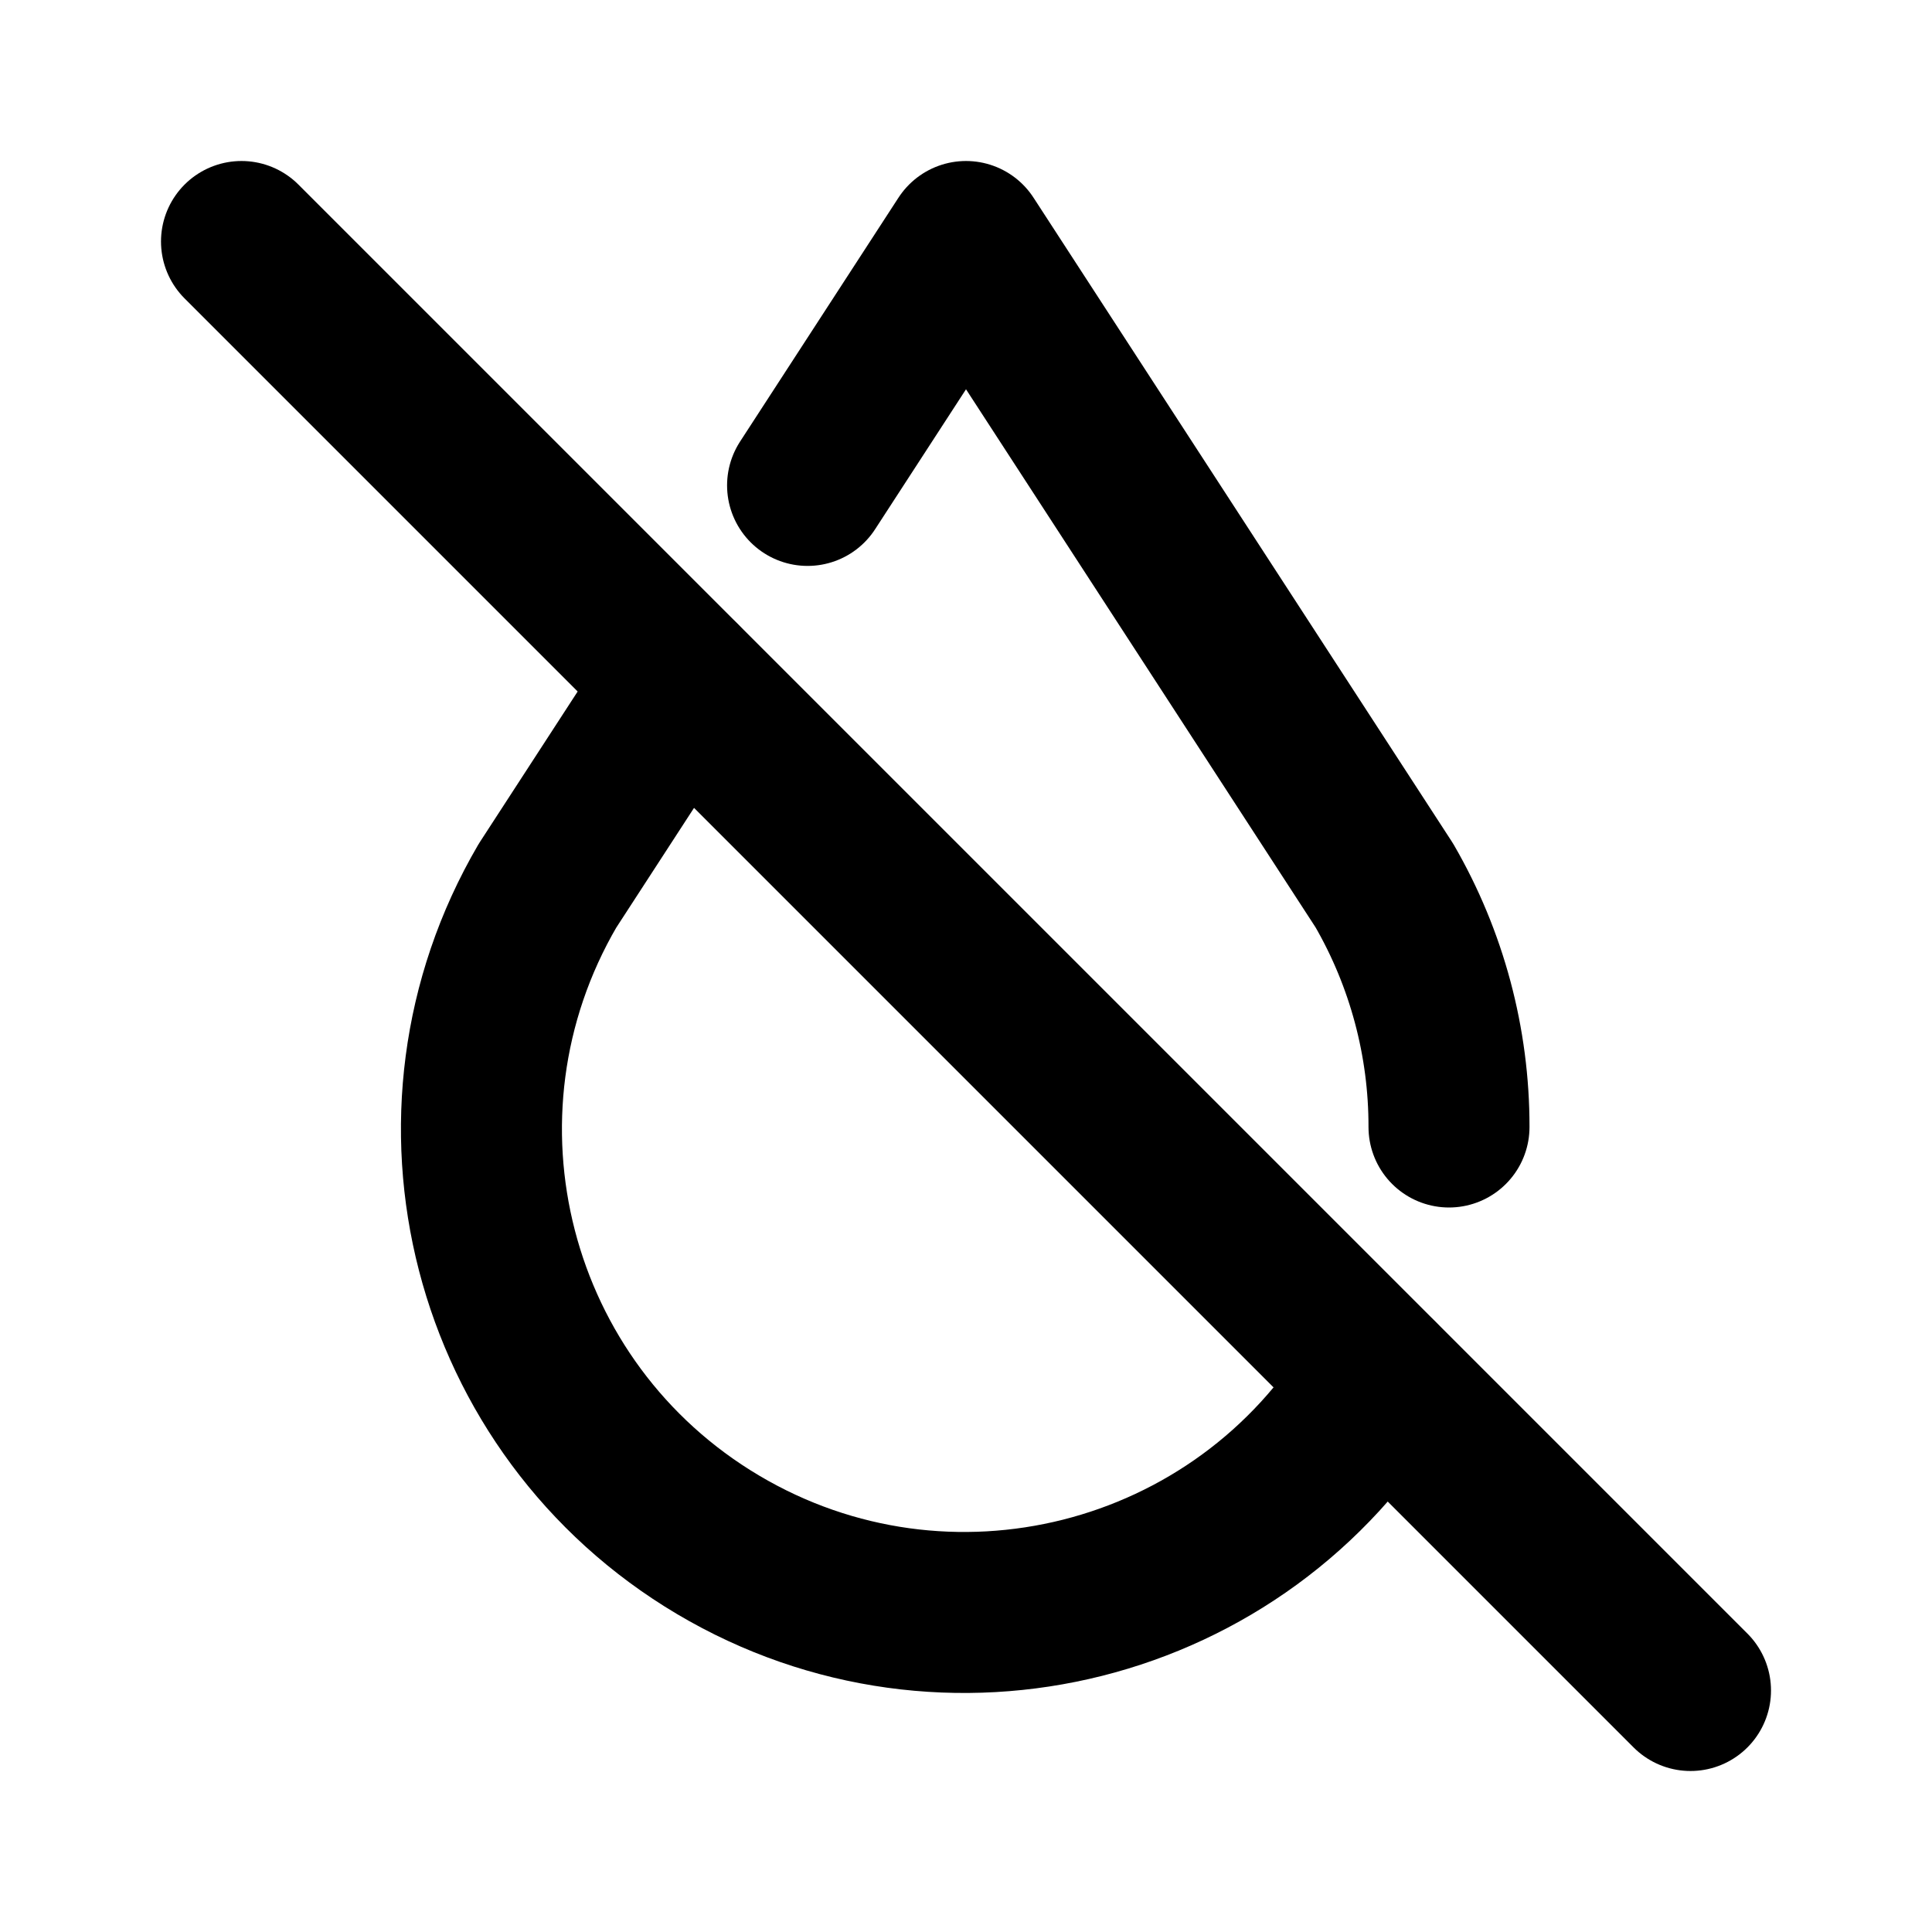
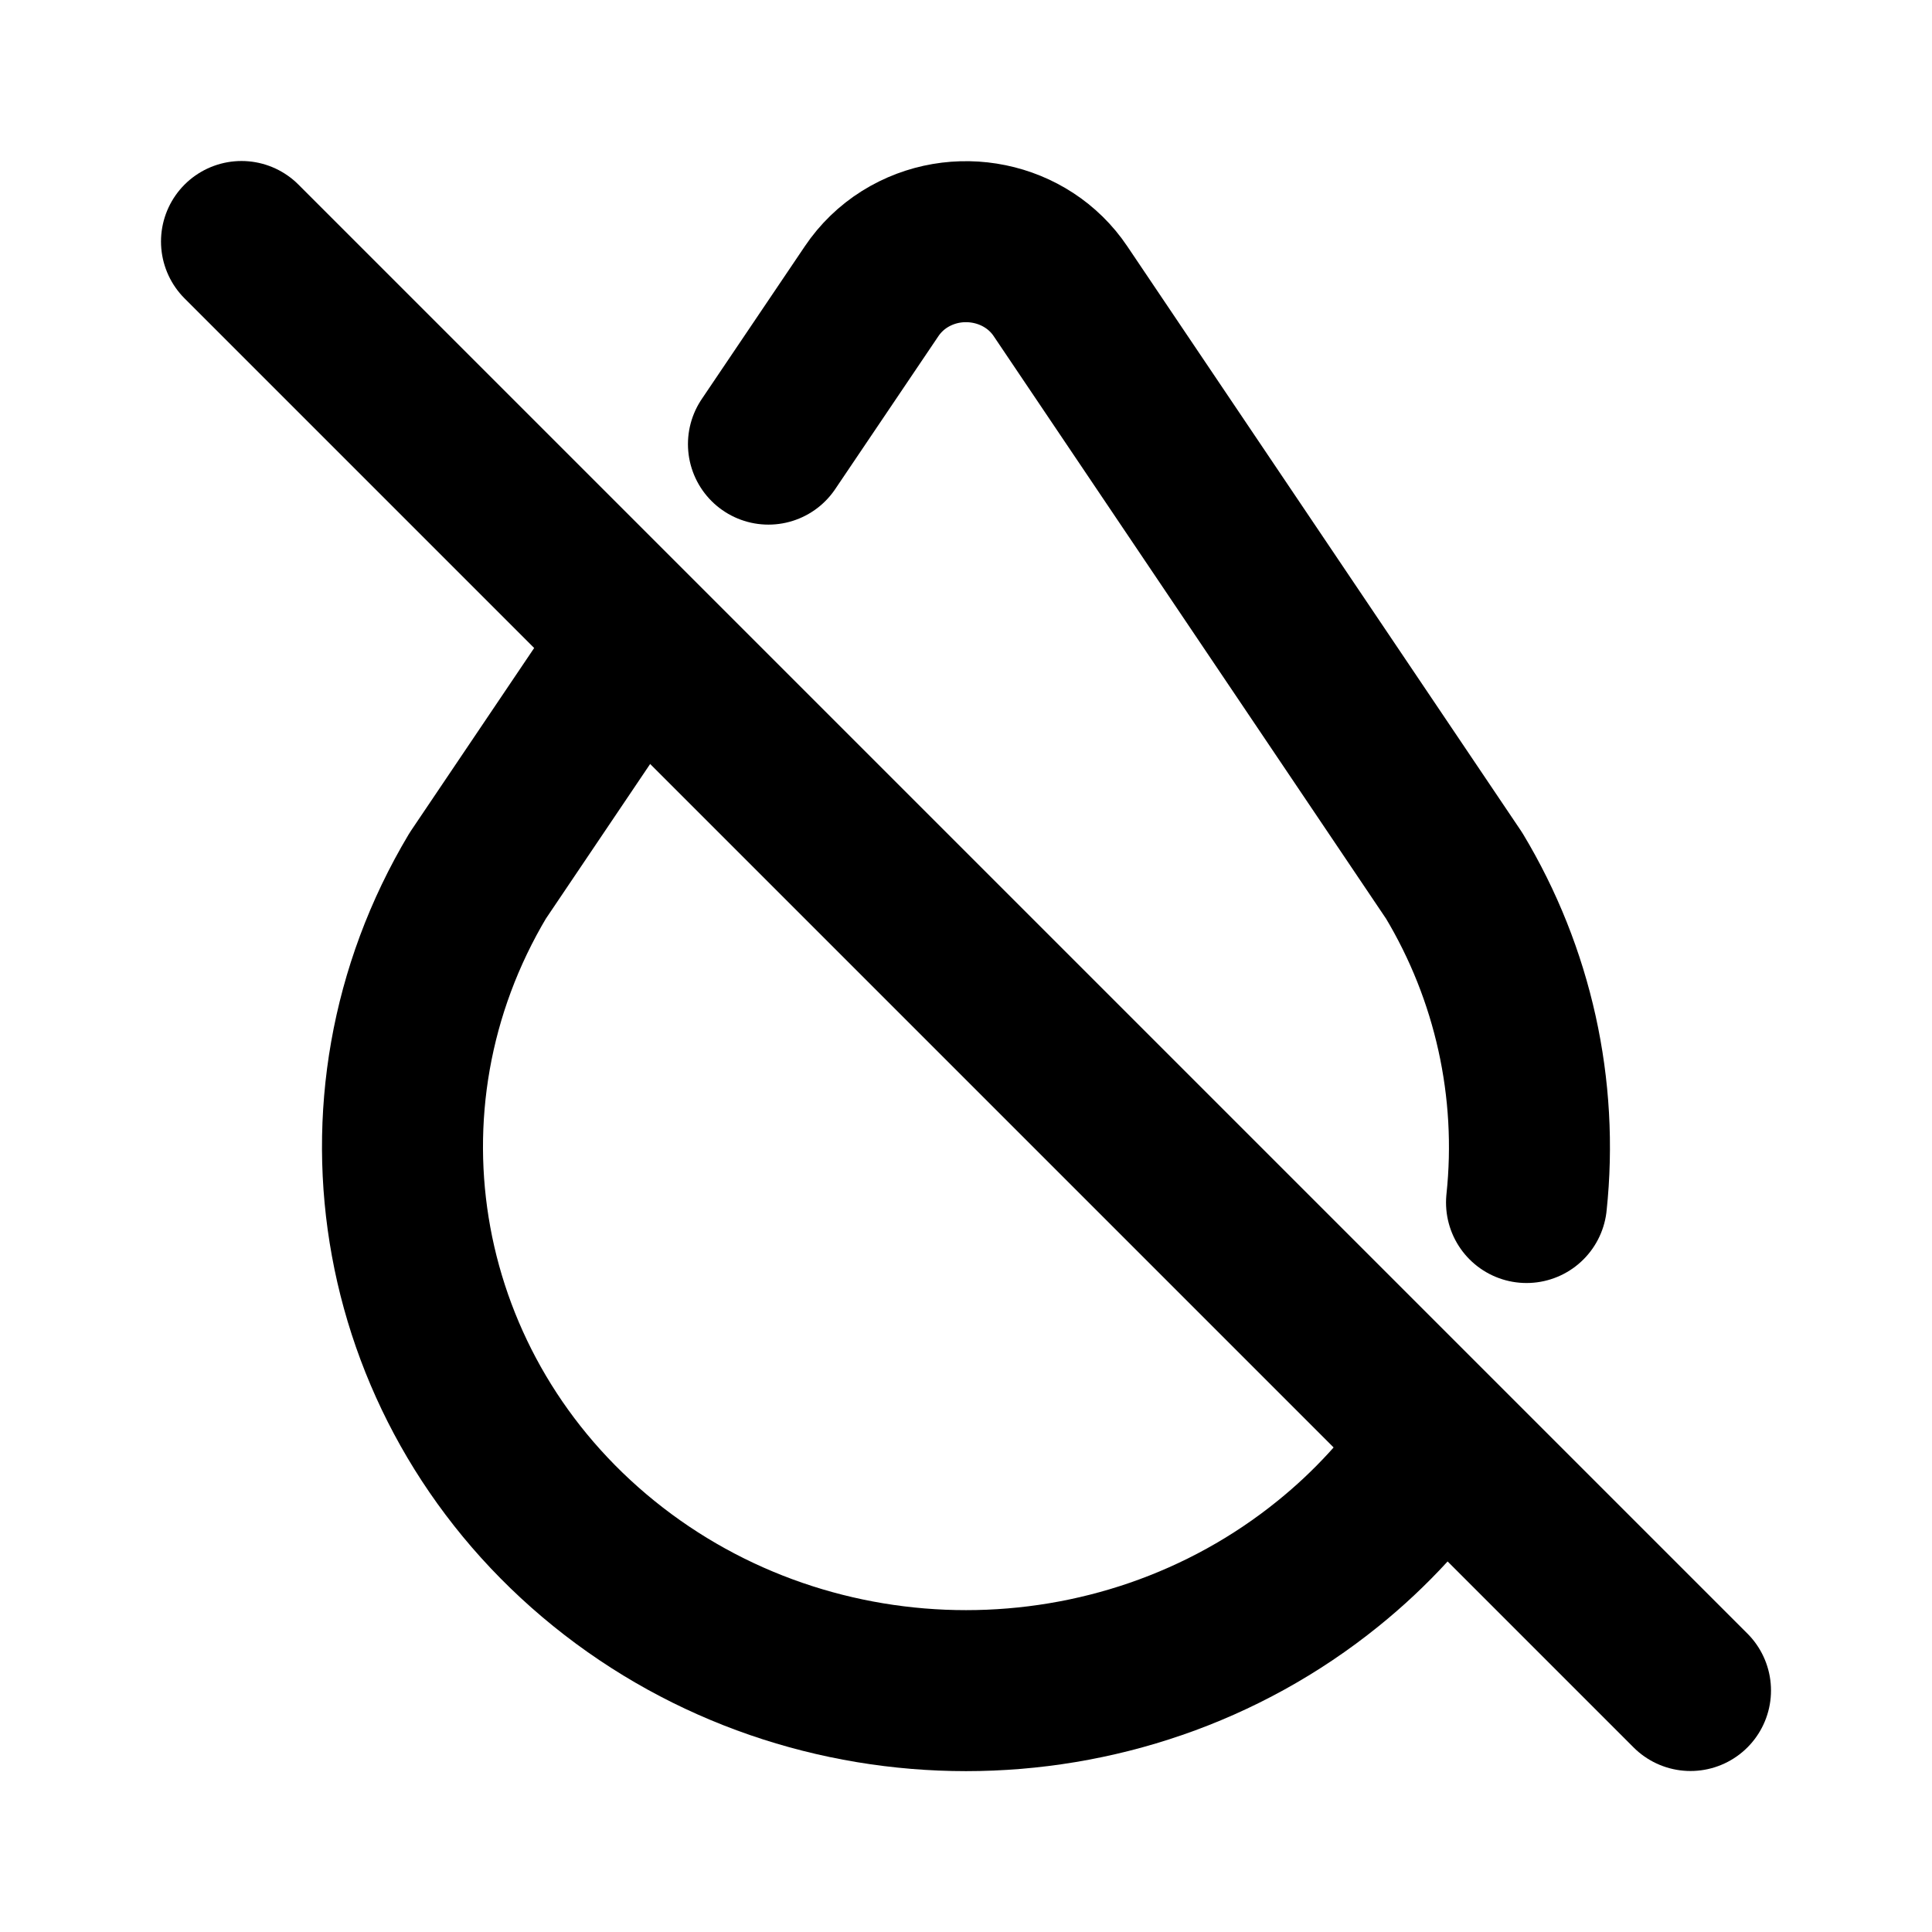
<svg xmlns="http://www.w3.org/2000/svg" class="icon icon-tabler icon-tabler-droplet-off" width="24" height="24" viewBox="0 0 24 24" stroke-width="2" stroke="currentColor" fill="none" stroke-linecap="round" stroke-linejoin="round">
  <path stroke="none" d="M0 0h24v24H0z" fill="none" />
-   <path d="M8.454 8.458l-1.653 2.545a6 6 0 0 0 10.32 6.123" />
-   <path d="M18 14a5.971 5.971 0 0 0 -.803 -3l-5.197 -8l-1.968 3.03" />
+   <path d="M18.963 14.938a6.54 6.54 0 0 0 -.899 -4.06l-4.89 -7.26c-.42 -.626 -1.287 -.804 -1.936 -.398a1.376 1.376 0 0 0 -.41 .397l-1.282 1.9m-1.625 2.415l-1.986 2.946c-1.695 2.837 -1.035 6.44 1.567 8.545c2.602 2.105 6.395 2.105 8.996 0a6.83 6.83 0 0 0 1.376 -1.499" />
  <path d="M3 3l18 18" />
</svg>
